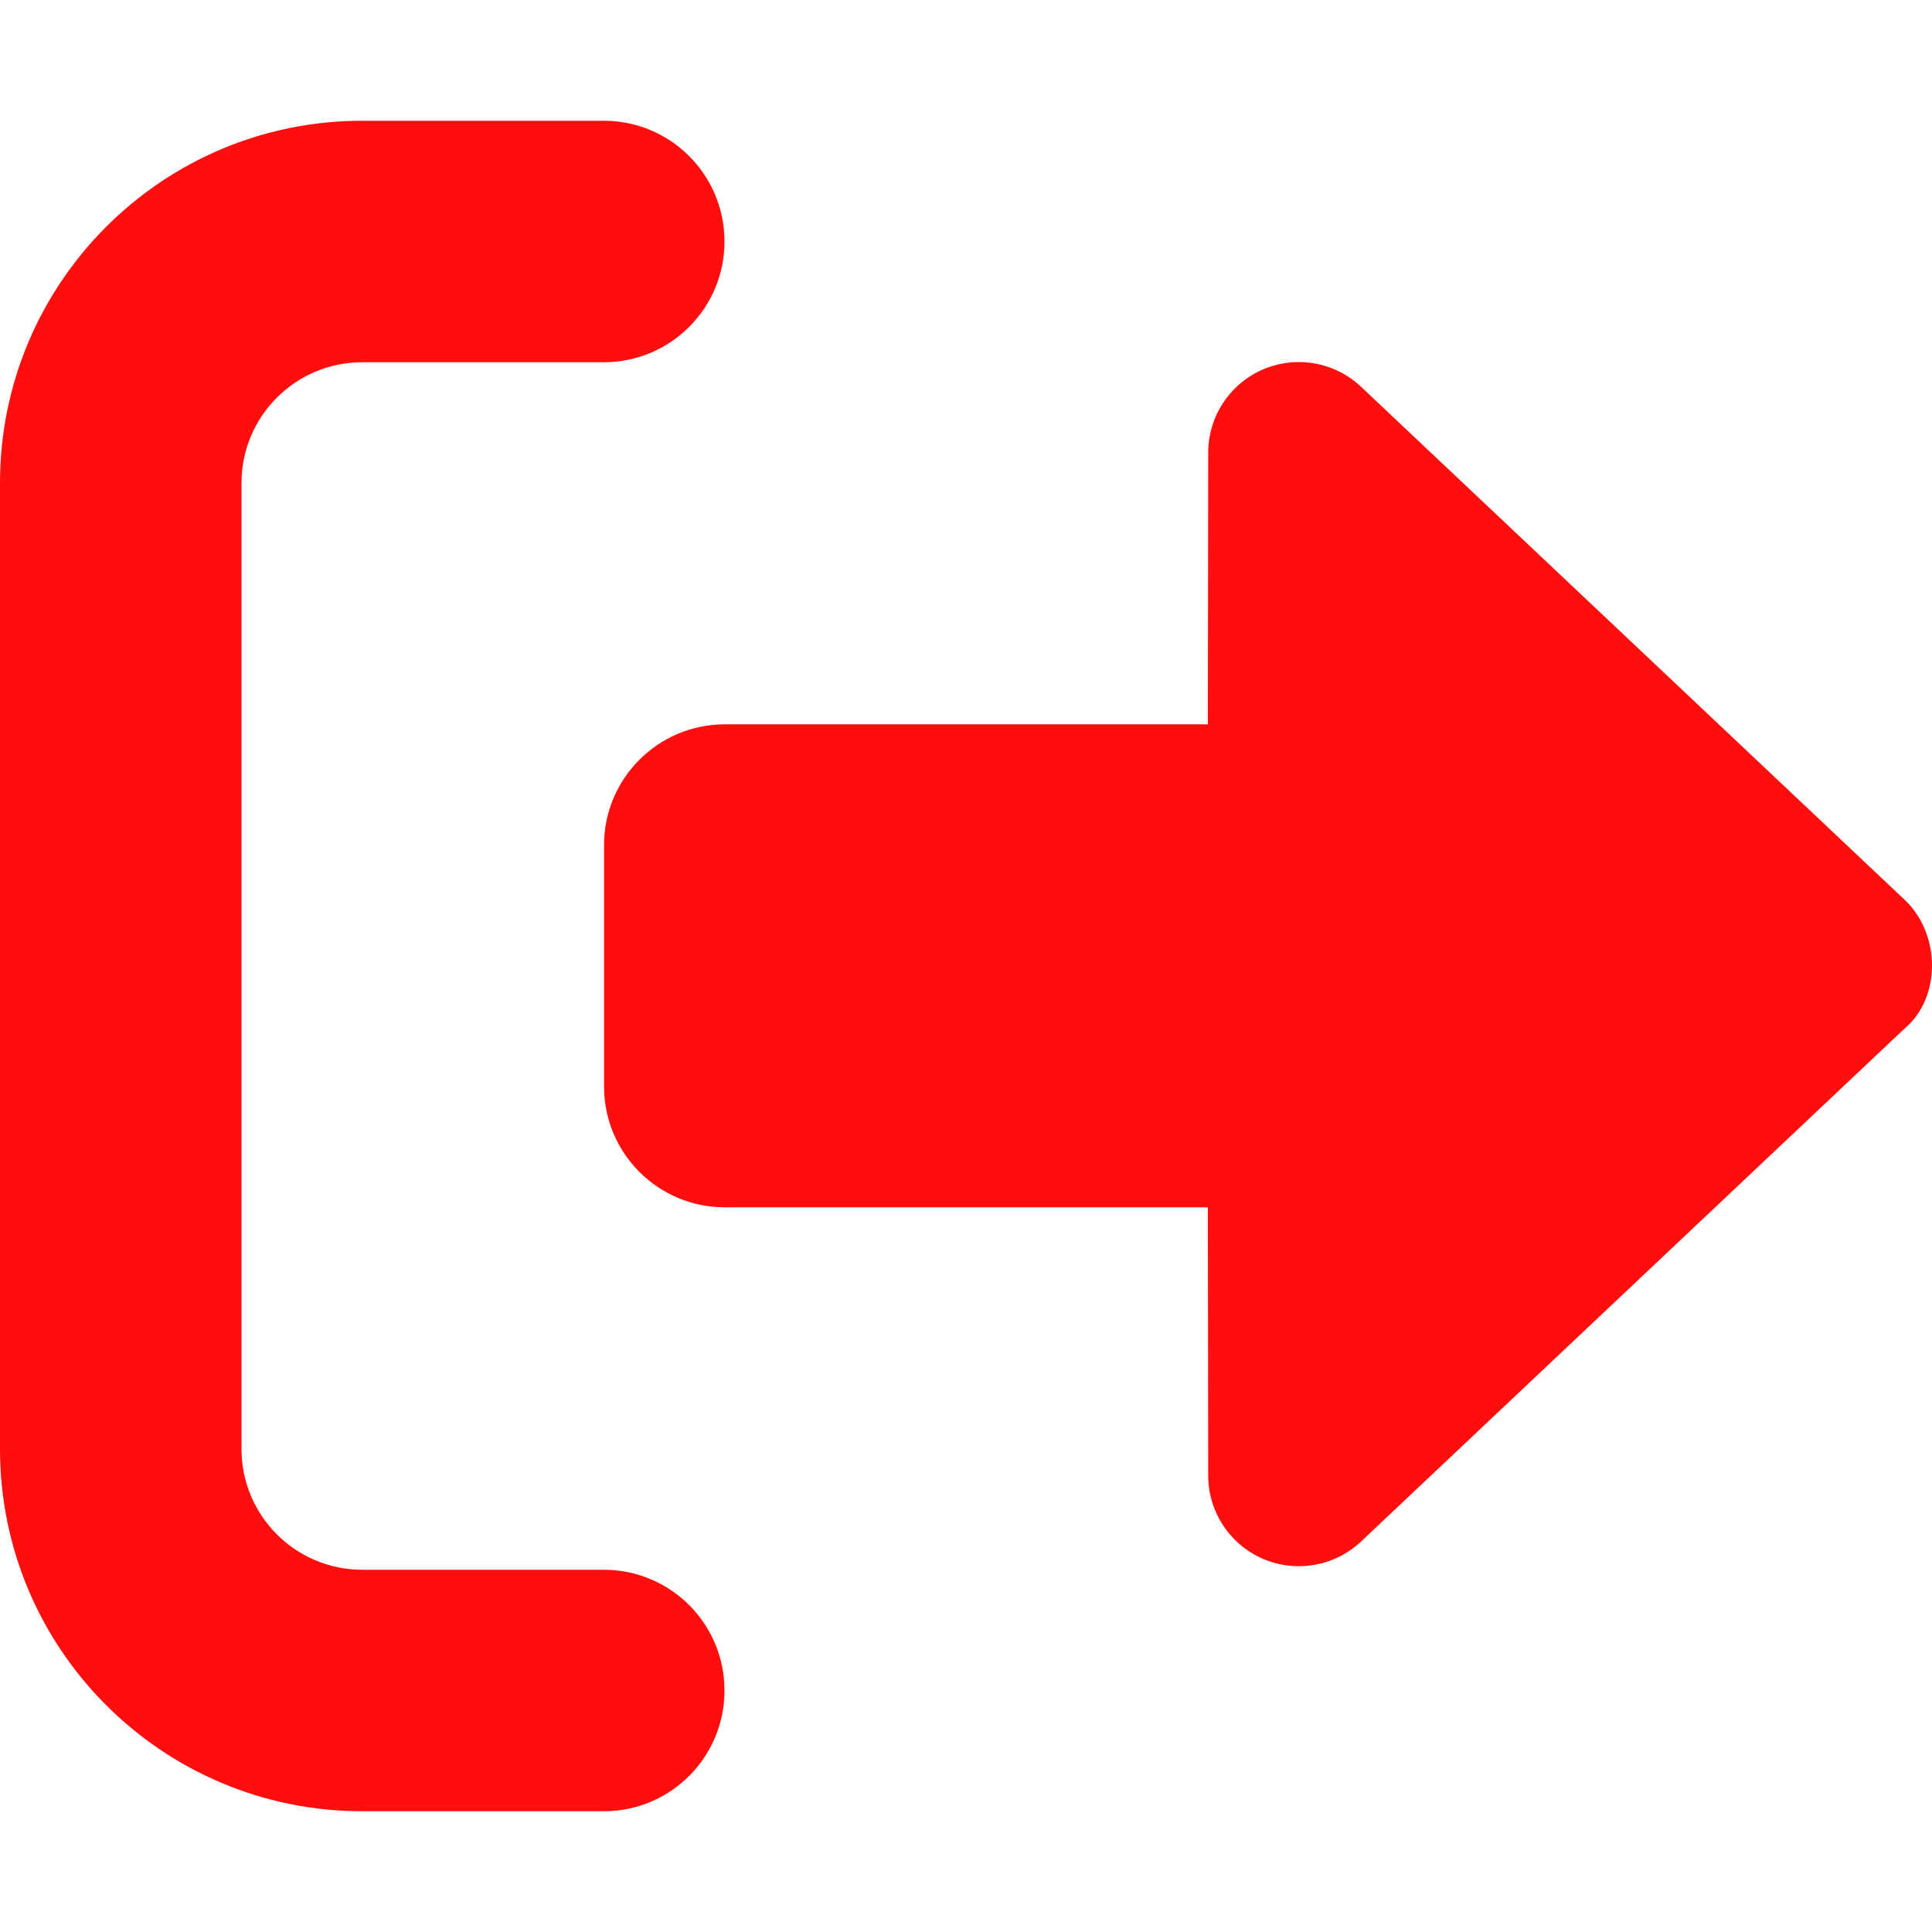
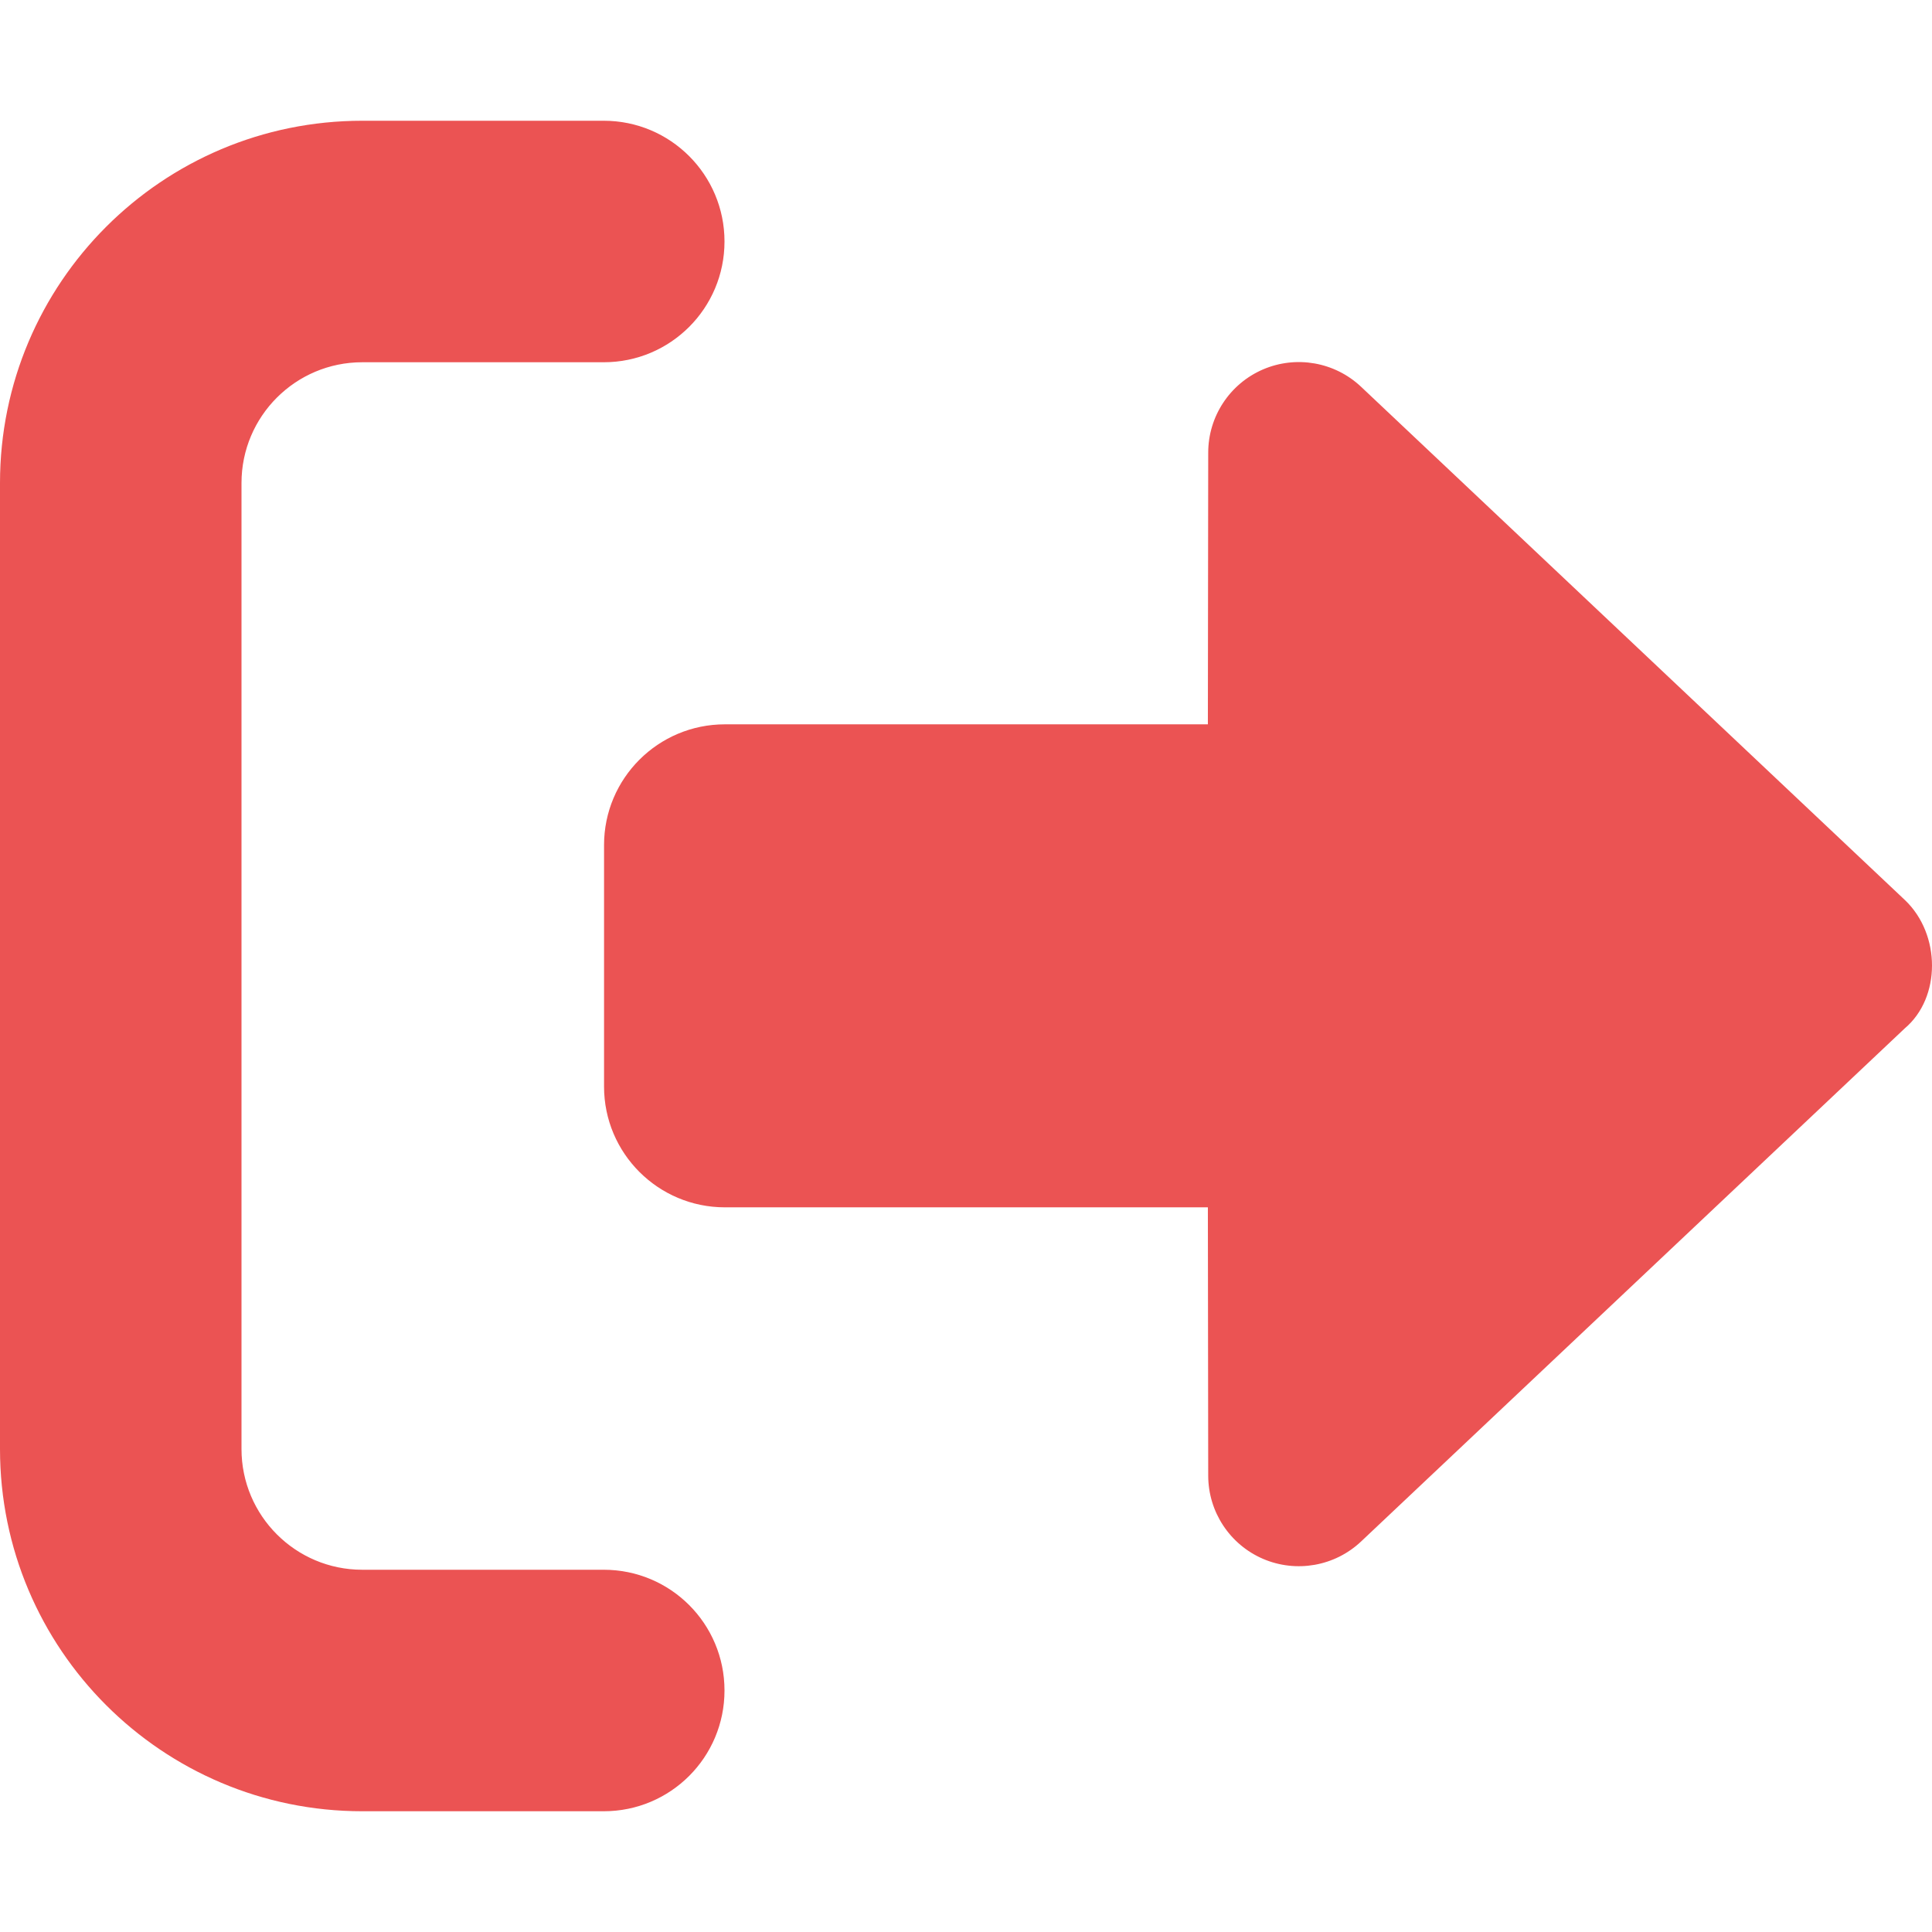
<svg xmlns="http://www.w3.org/2000/svg" viewBox="0 0 512 512">
-   <path fill="#ff0e0e" d="M96 480h64C177.7 480 192 465.7 192 448S177.7 416 160 416H96c-17.67 0-32-14.33-32-32V128c0-17.67 14.33-32 32-32h64C177.7 96 192 81.67 192 64S177.7 32 160 32H96C42.98 32 0 74.98 0 128v256C0 437 42.98 480 96 480zM504.8 238.5l-144.1-136c-6.975-6.578-17.2-8.375-26-4.594c-8.803 3.797-14.51 12.47-14.51 22.05l-.092 72l-128-.001c-17.69 0-32.02 14.33-32.02 32v64c0 17.67 14.34 32 32.02 32l128 .001l.092 71.1c0 9.578 5.707 18.25 14.51 22.05c8.803 3.781 19.03 1.984 26-4.594l144.1-136C514.4 264.4 514.4 247.6 504.8 238.5z" />
+   <path fill="#EB5353" d="M96 480h64C177.7 480 192 465.7 192 448S177.7 416 160 416H96c-17.67 0-32-14.33-32-32V128c0-17.67 14.33-32 32-32h64C177.7 96 192 81.67 192 64S177.7 32 160 32H96C42.98 32 0 74.98 0 128v256C0 437 42.98 480 96 480zM504.8 238.5l-144.1-136c-6.975-6.578-17.2-8.375-26-4.594c-8.803 3.797-14.51 12.47-14.51 22.05l-.092 72l-128-.001c-17.69 0-32.02 14.33-32.02 32v64c0 17.67 14.34 32 32.02 32l128 .001l.092 71.1c0 9.578 5.707 18.25 14.51 22.05c8.803 3.781 19.03 1.984 26-4.594l144.1-136C514.4 264.4 514.4 247.6 504.8 238.5z" />
</svg>
